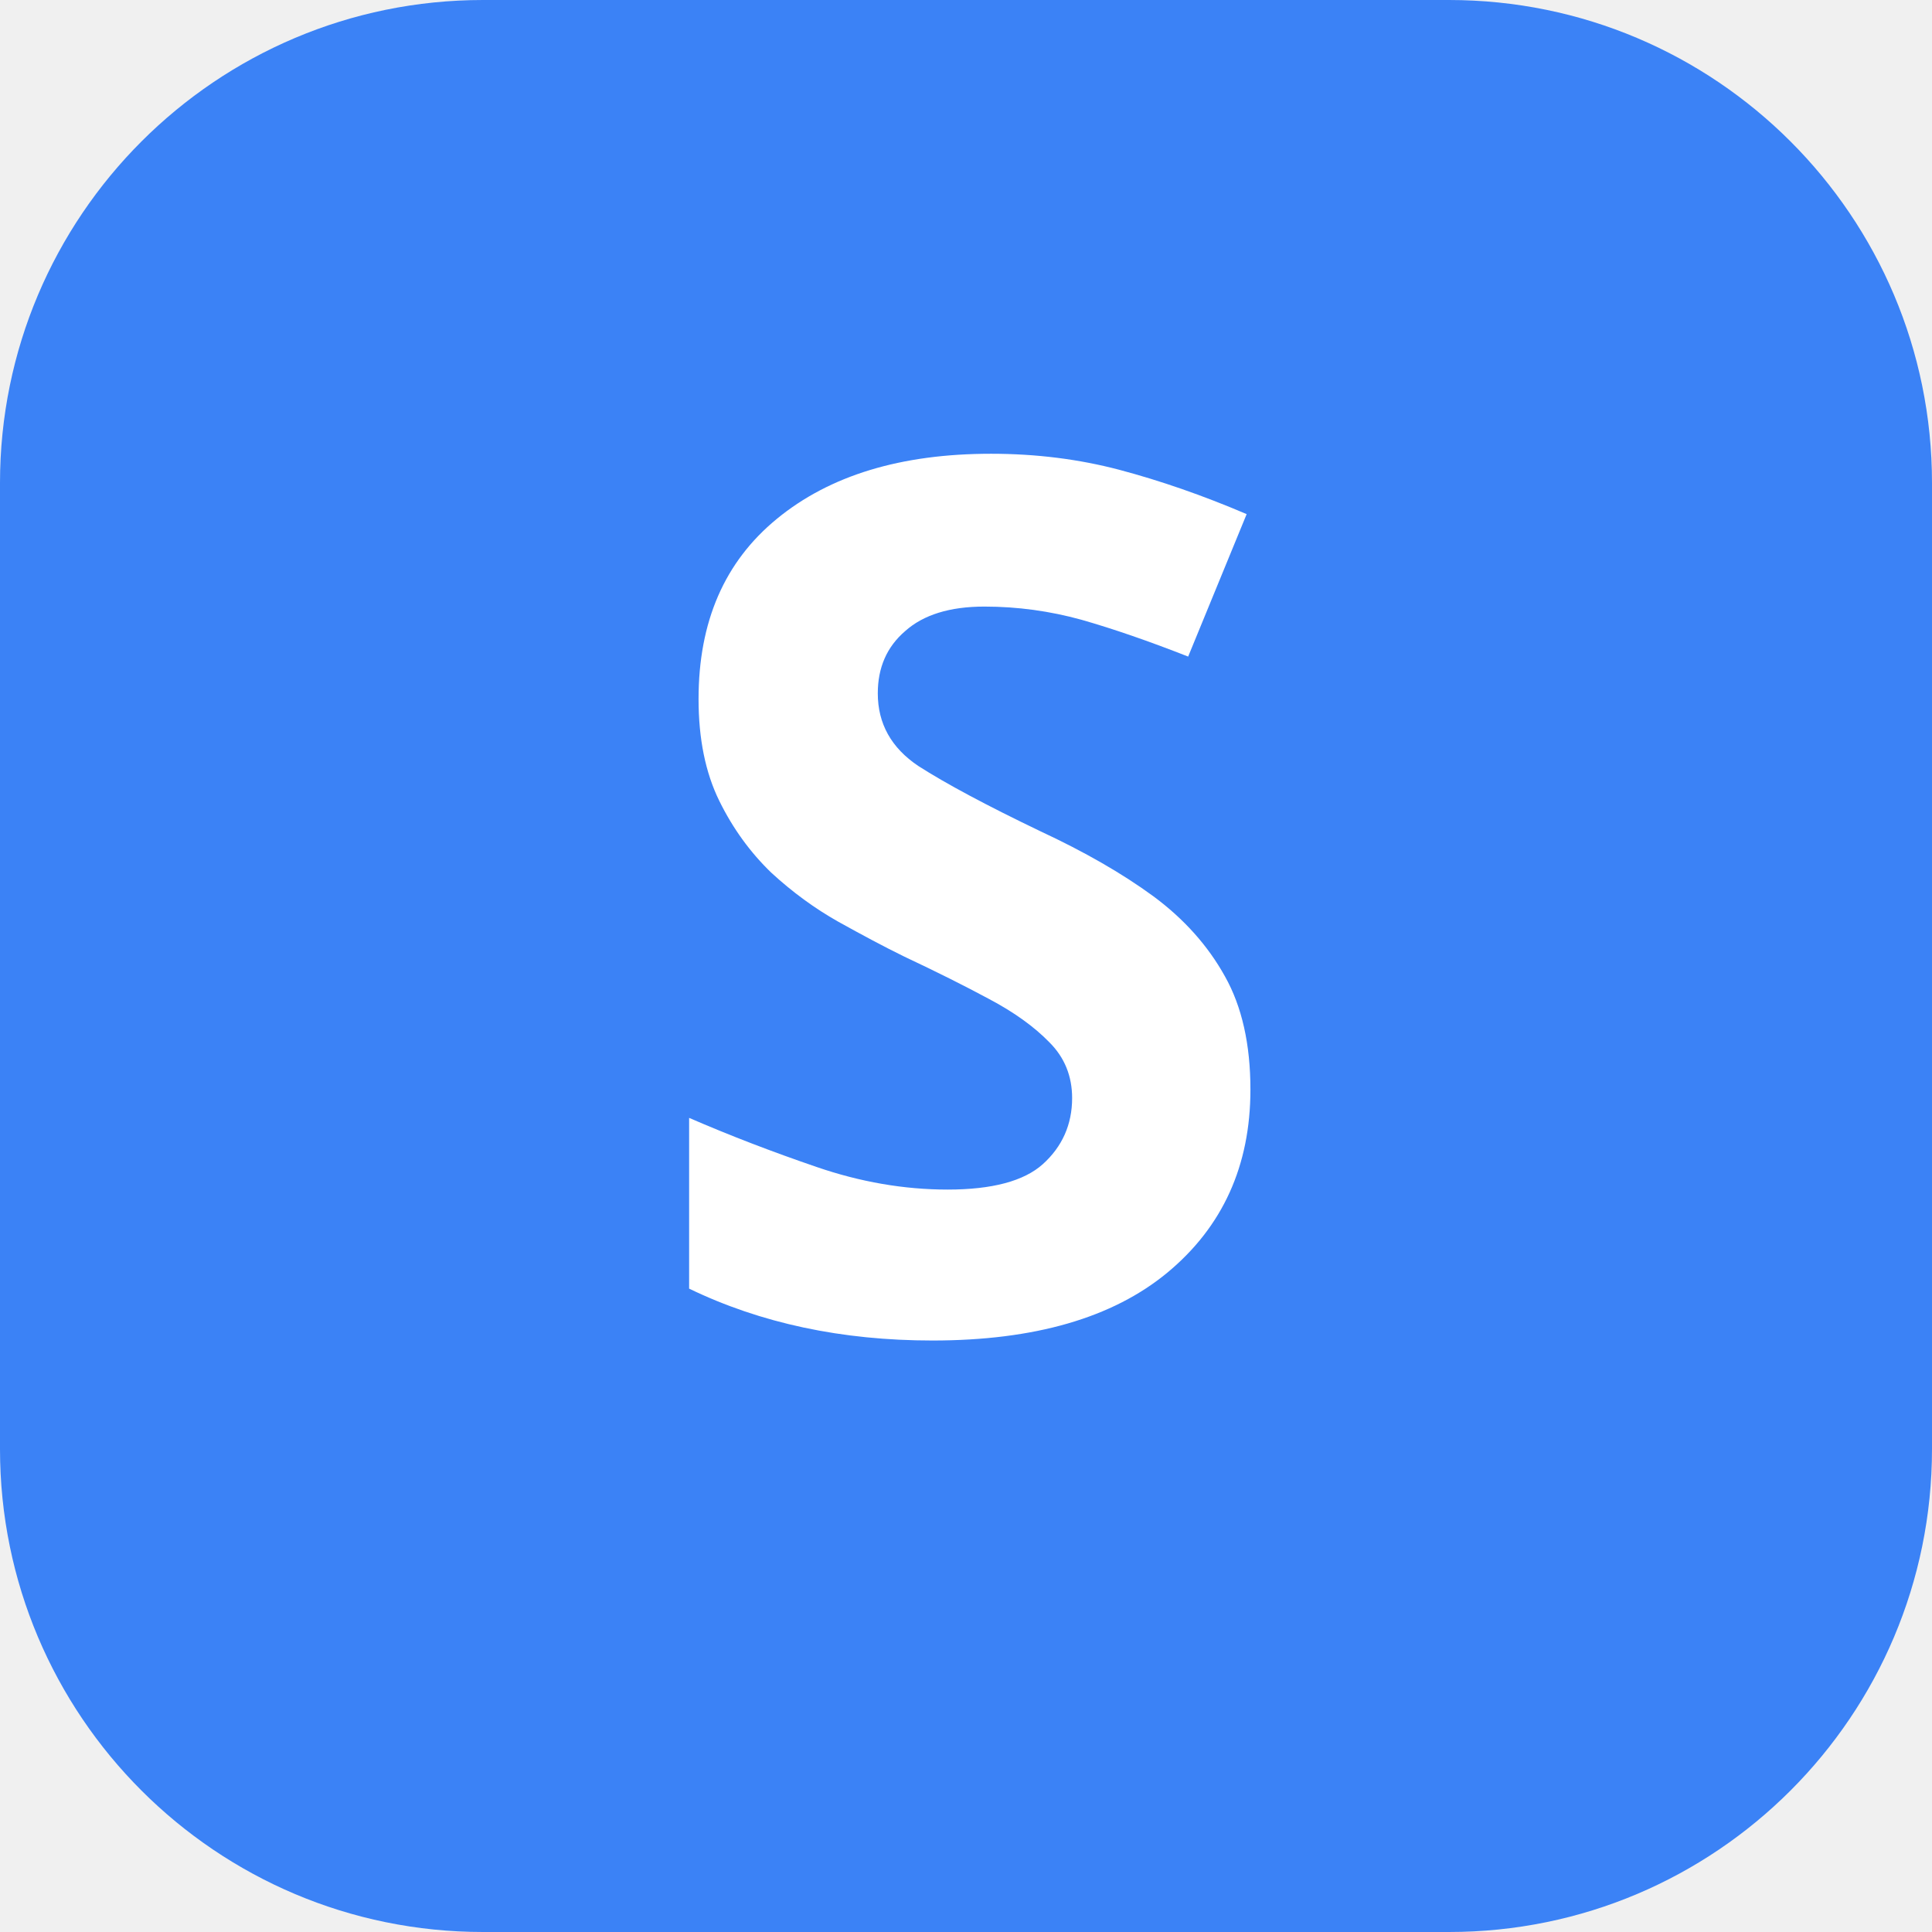
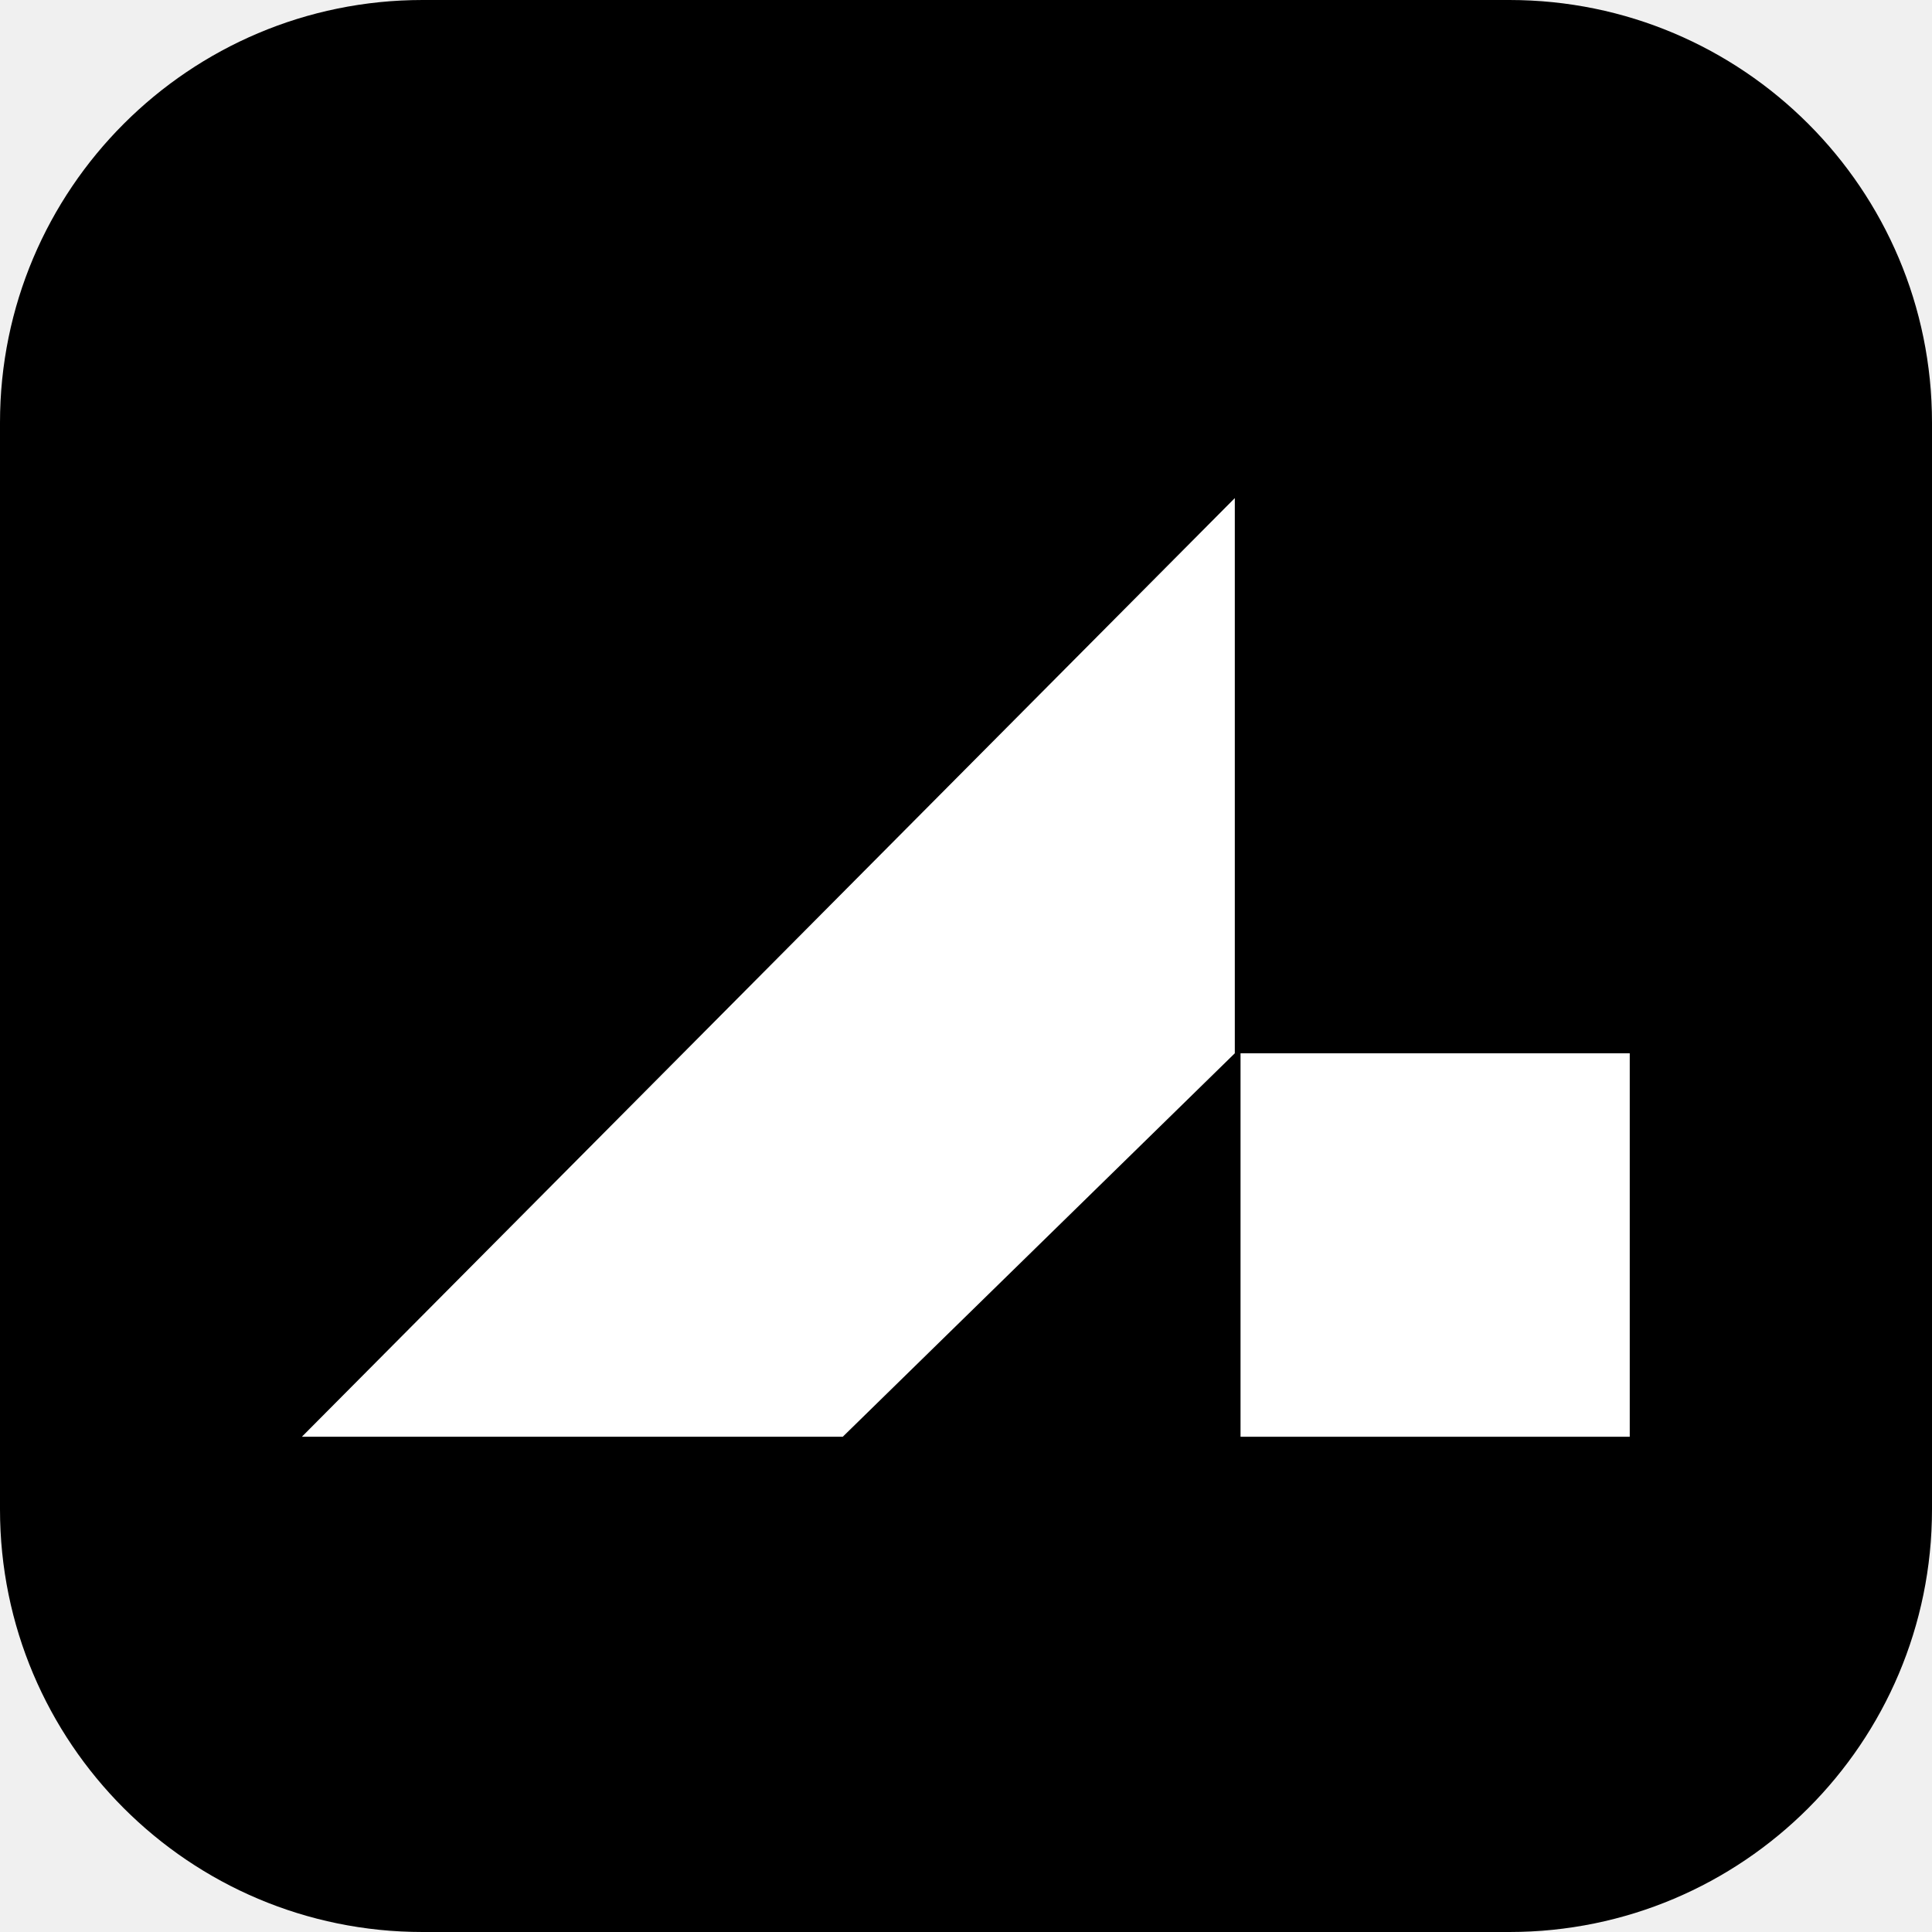
- <svg xmlns="http://www.w3.org/2000/svg" viewBox="0 0 32 32">
-   <rect width="32" height="32" rx="8" fill="#3b82f6" />
-   <text x="50%" y="50%" text-anchor="middle" dy=".3em" fill="white" font-family="sans-serif" font-weight="bold" font-size="20">S</text>
+ <svg xmlns="http://www.w3.org/2000/svg" viewBox="0 0 64 64">
+   <rect width="64" height="64" rx="14" fill="#000" />
+   <g transform="translate(10 16.5) scale(0.0948)" fill="#fff">
+     <path d="M0 328 L326 0 L326 194 L189 328 Z" />
+     <rect x="328" y="194" width="136" height="134" />
+   </g>
</svg>
